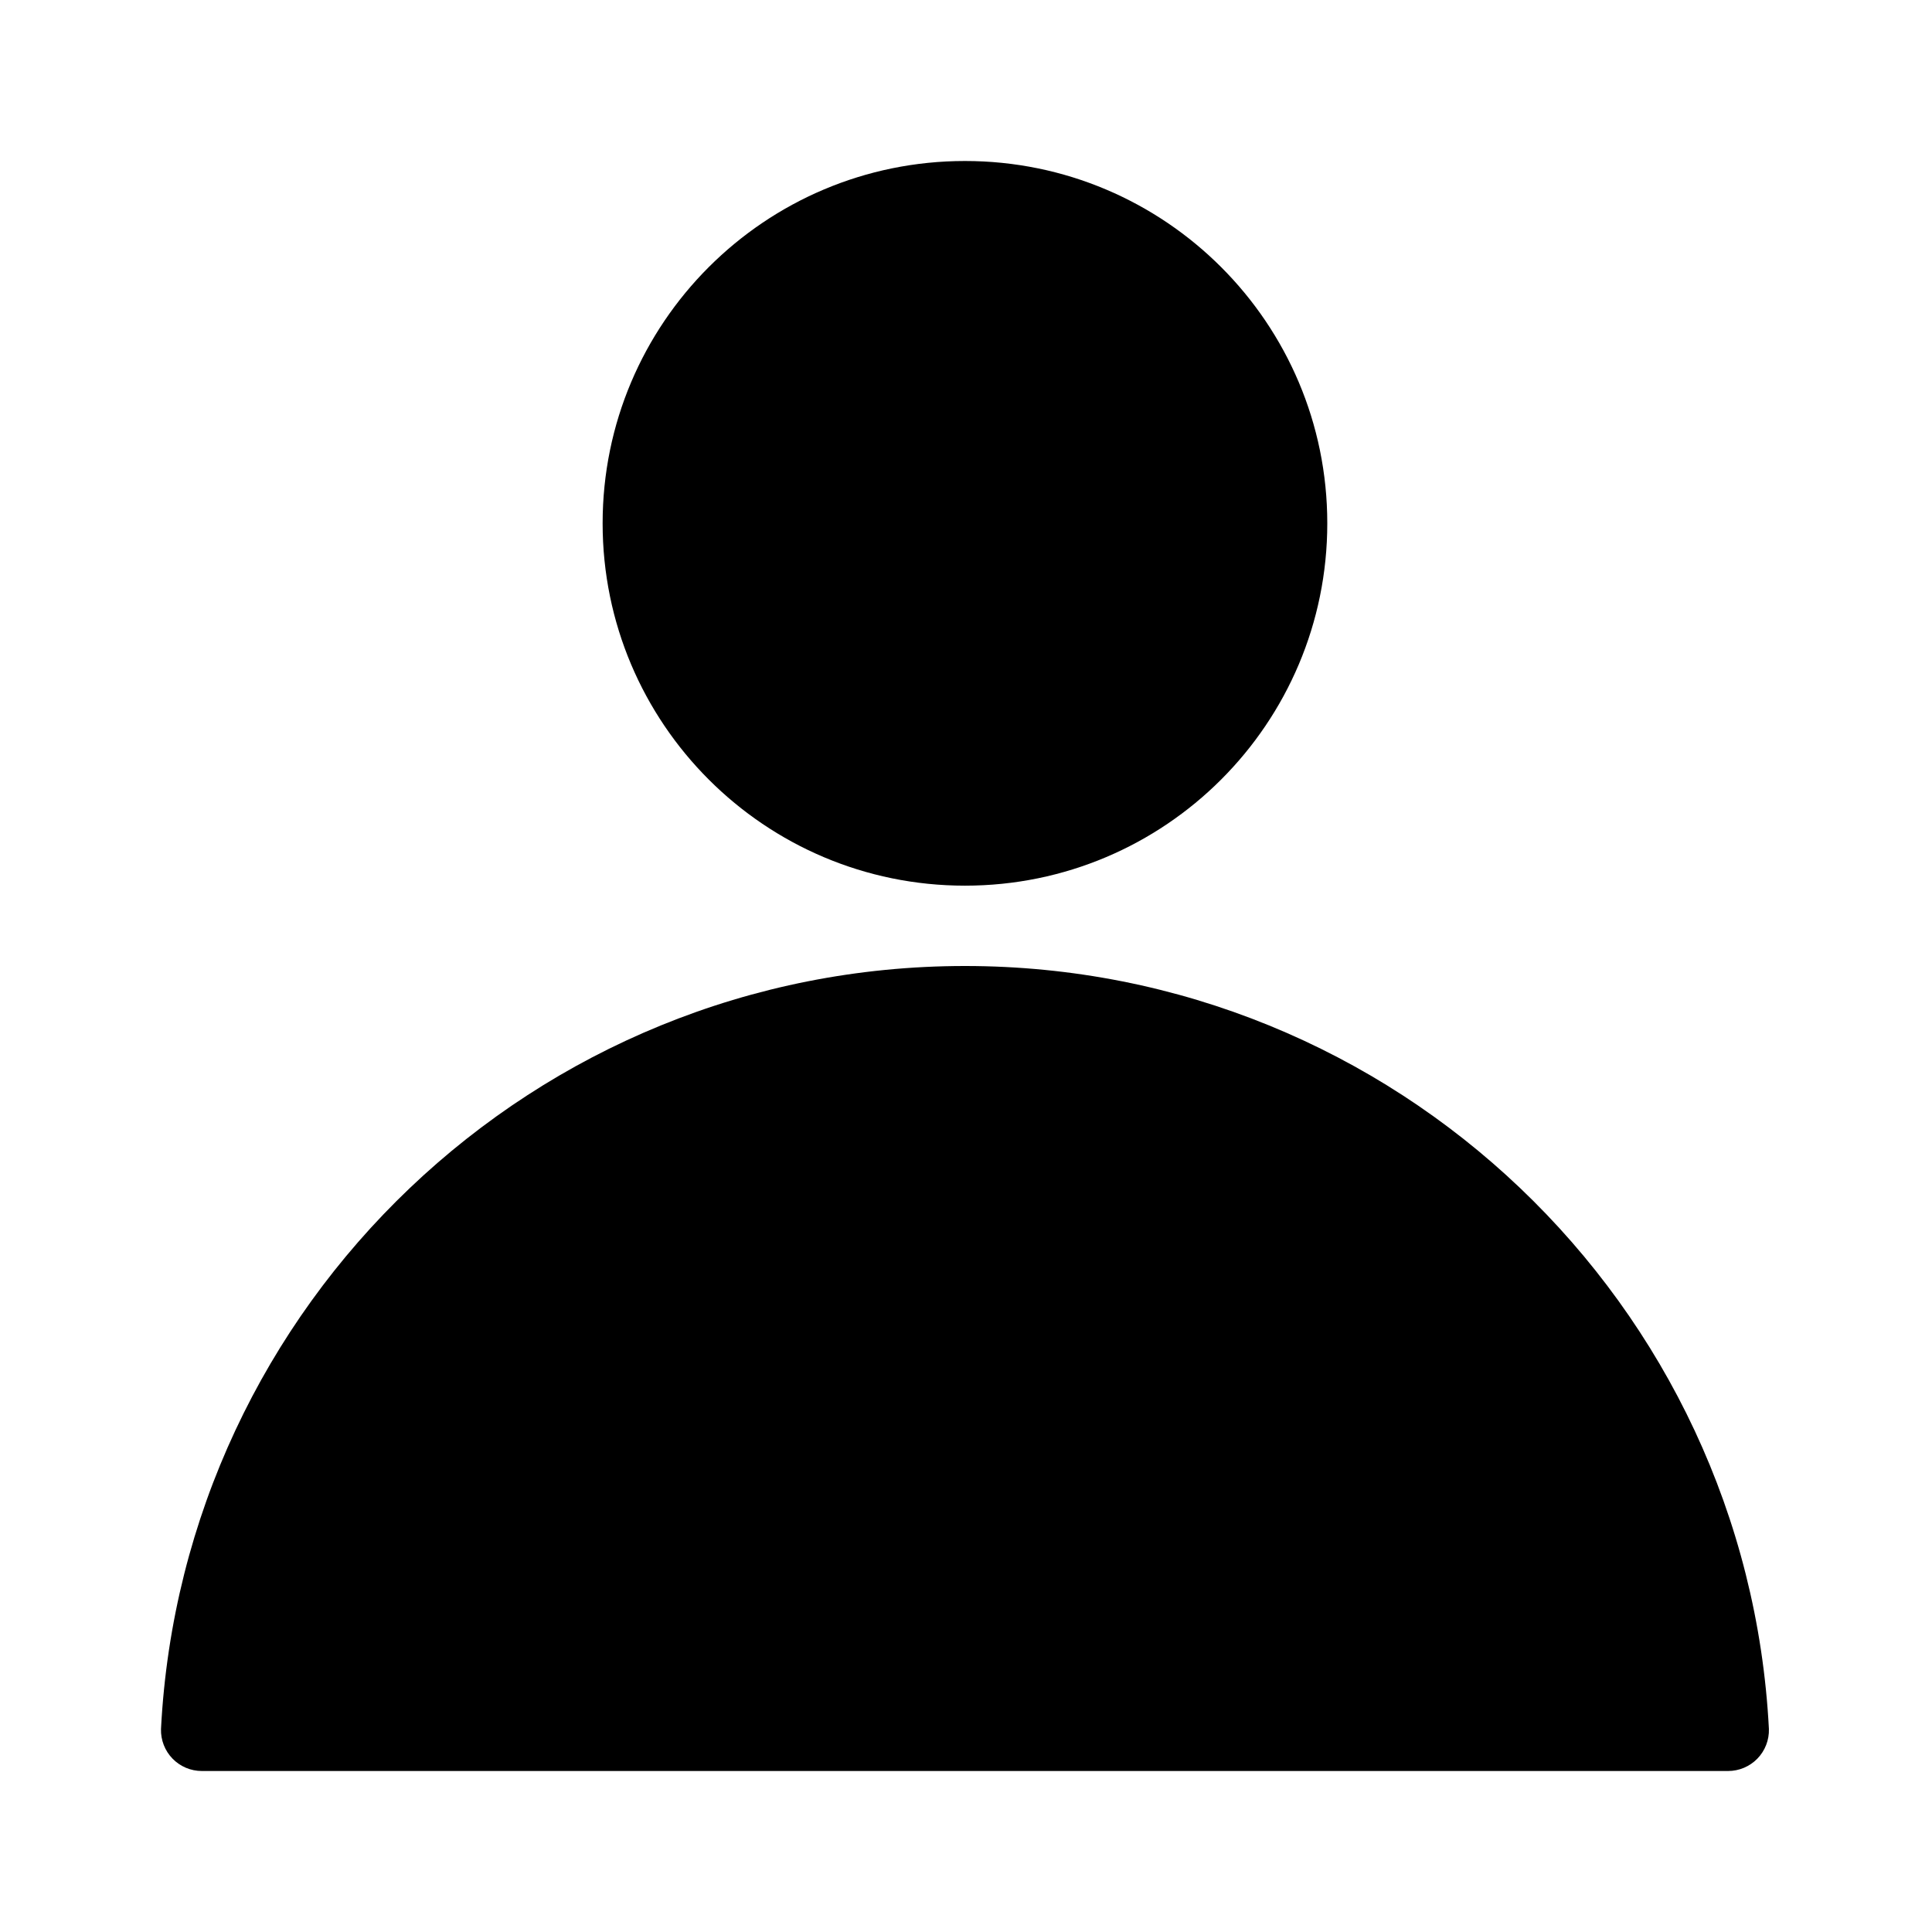
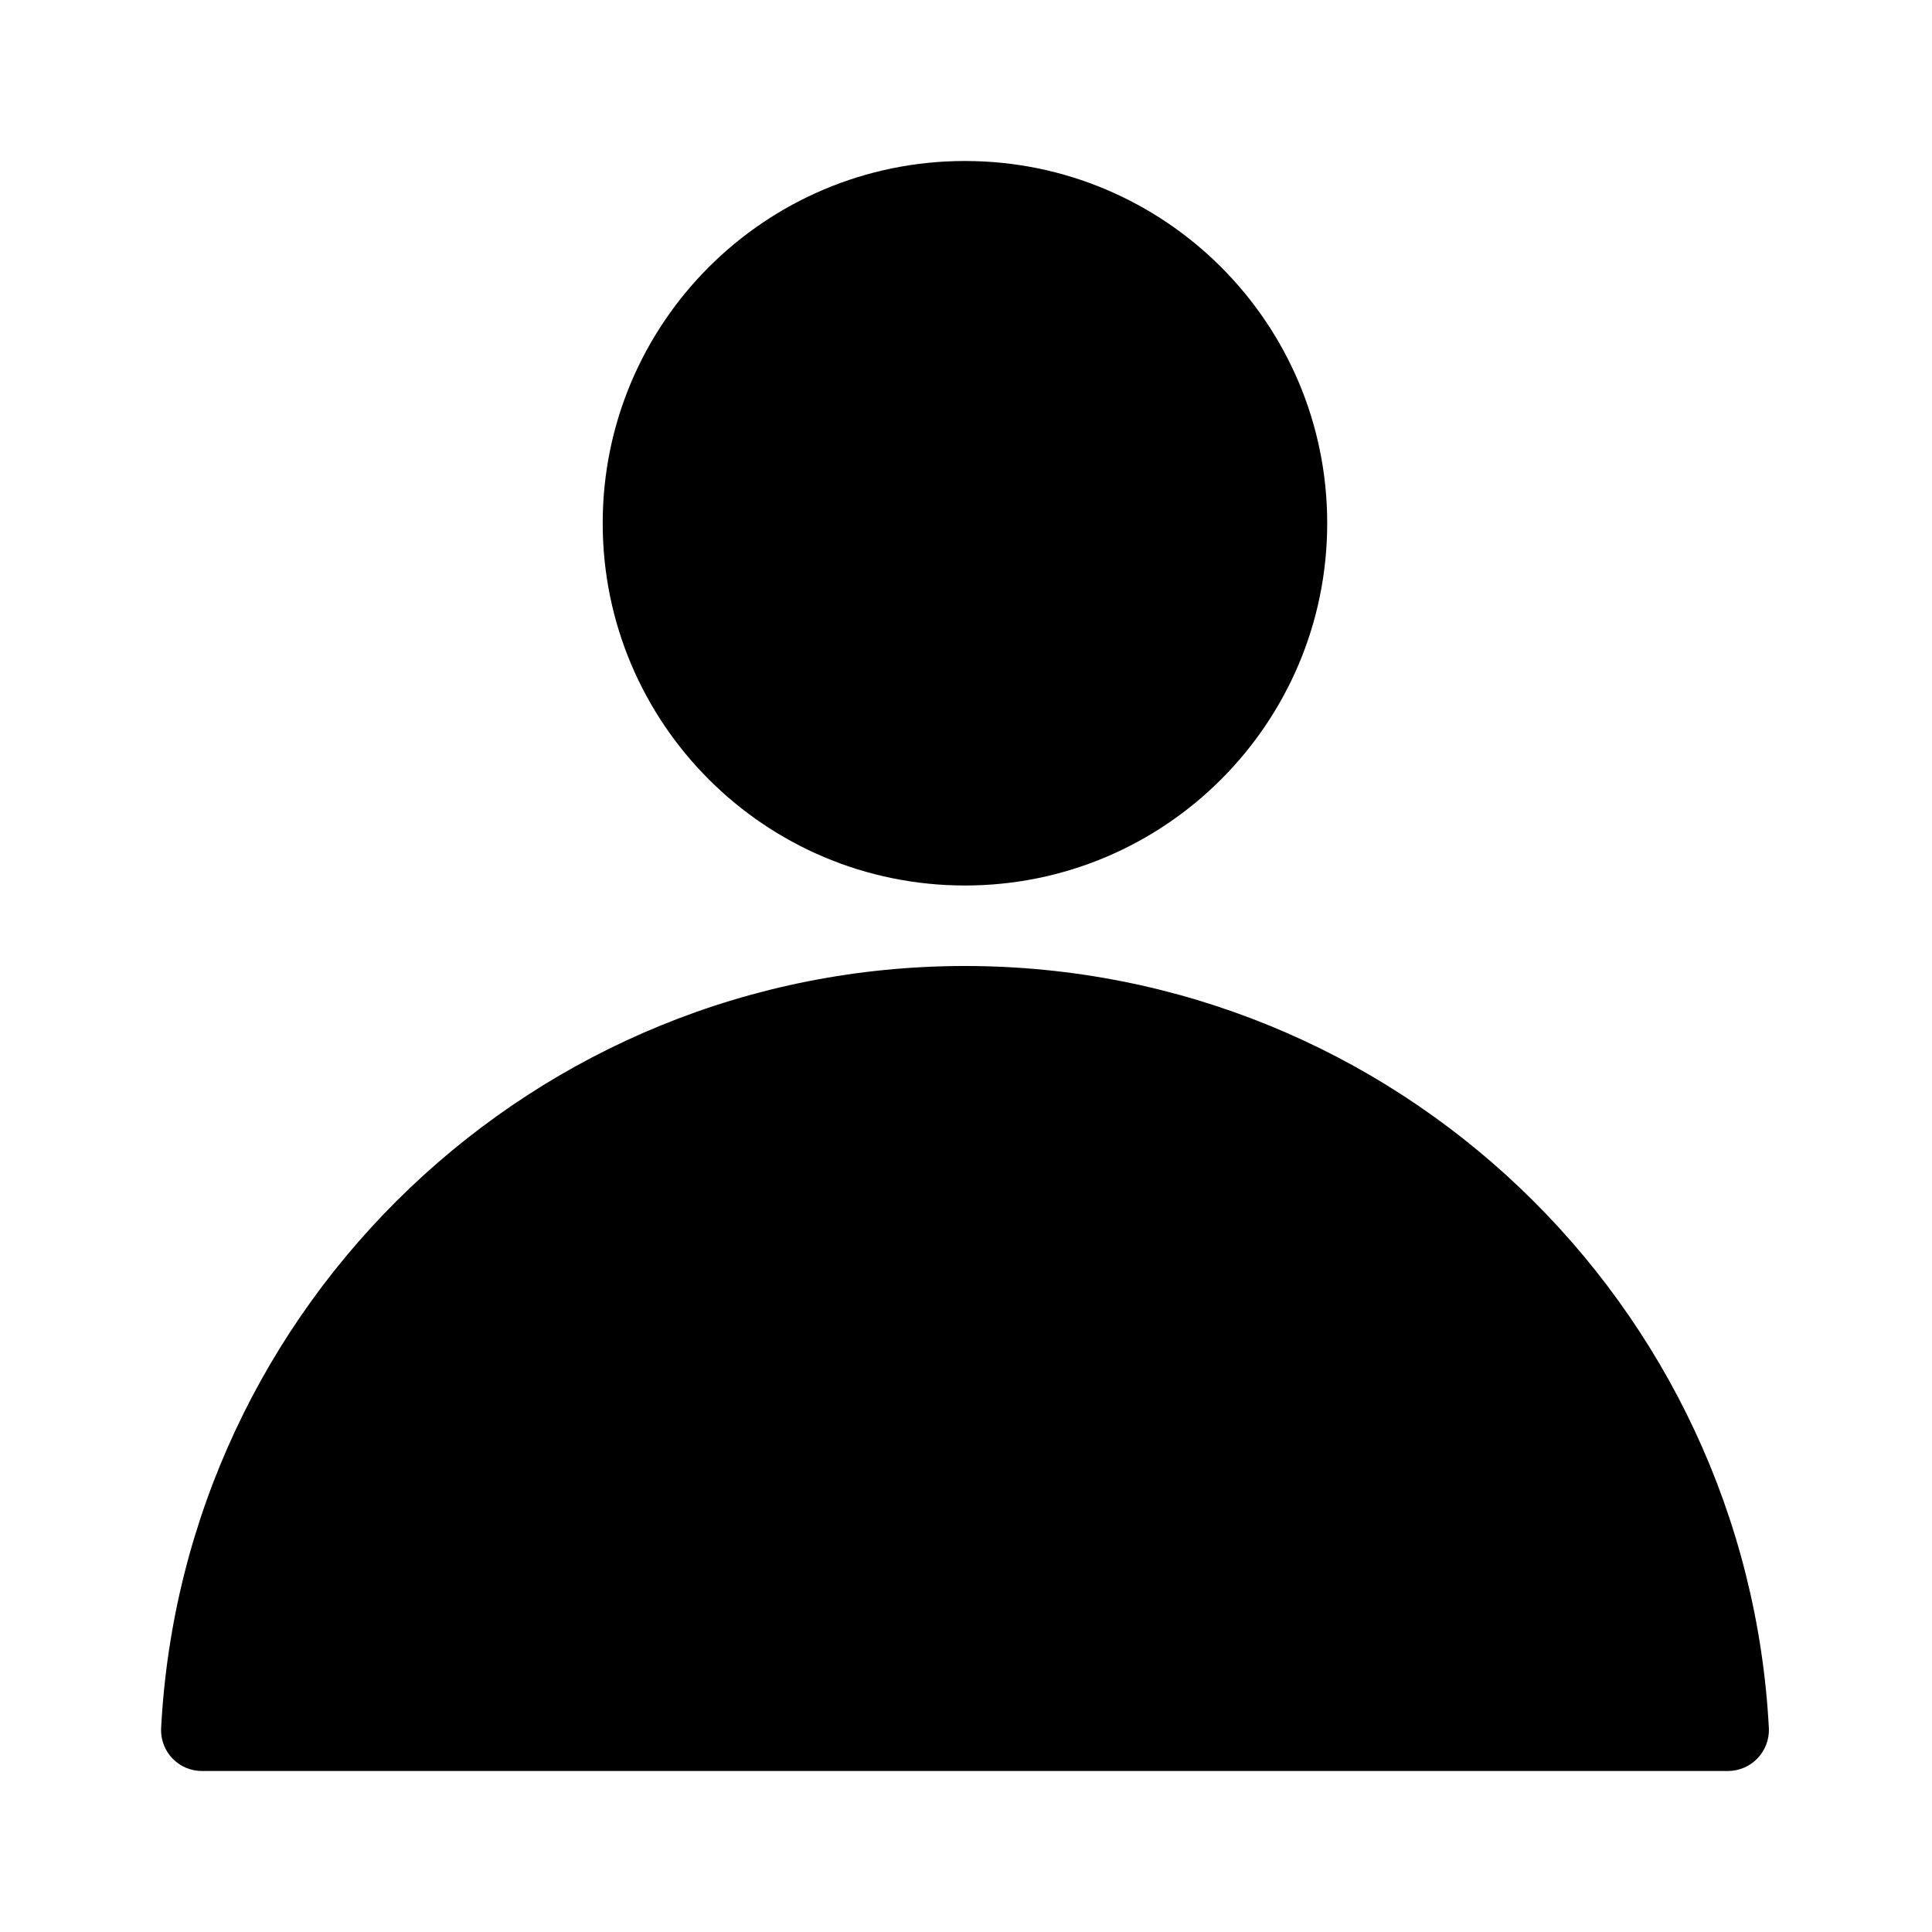
<svg xmlns="http://www.w3.org/2000/svg" width="24" height="24" fill="none" viewBox="0 0 24 24">
-   <path fill="#000" d="M11.987 12c5.348 0 9.715 4.198 9.987 9.478a.507.507 0 0 1-.507.522H2.508A.507.507 0 0 1 2 21.478C2.272 16.198 6.64 12 11.987 12m0-10a4.5 4.5 0 1 1 0 9.002 4.5 4.5 0 0 1 0-9.002" />
+   <path fill="#000" d="M11.987 12c5.348 0 9.715 4.198 9.987 9.478a.51.51 0 0 1-.507.522H2.507a.507.507 0 0 1-.506-.522C2.272 16.198 6.64 12 11.987 12m0-10a4.5 4.5 0 1 1 0 9 4.5 4.5 0 0 1 0-9" />
</svg>
